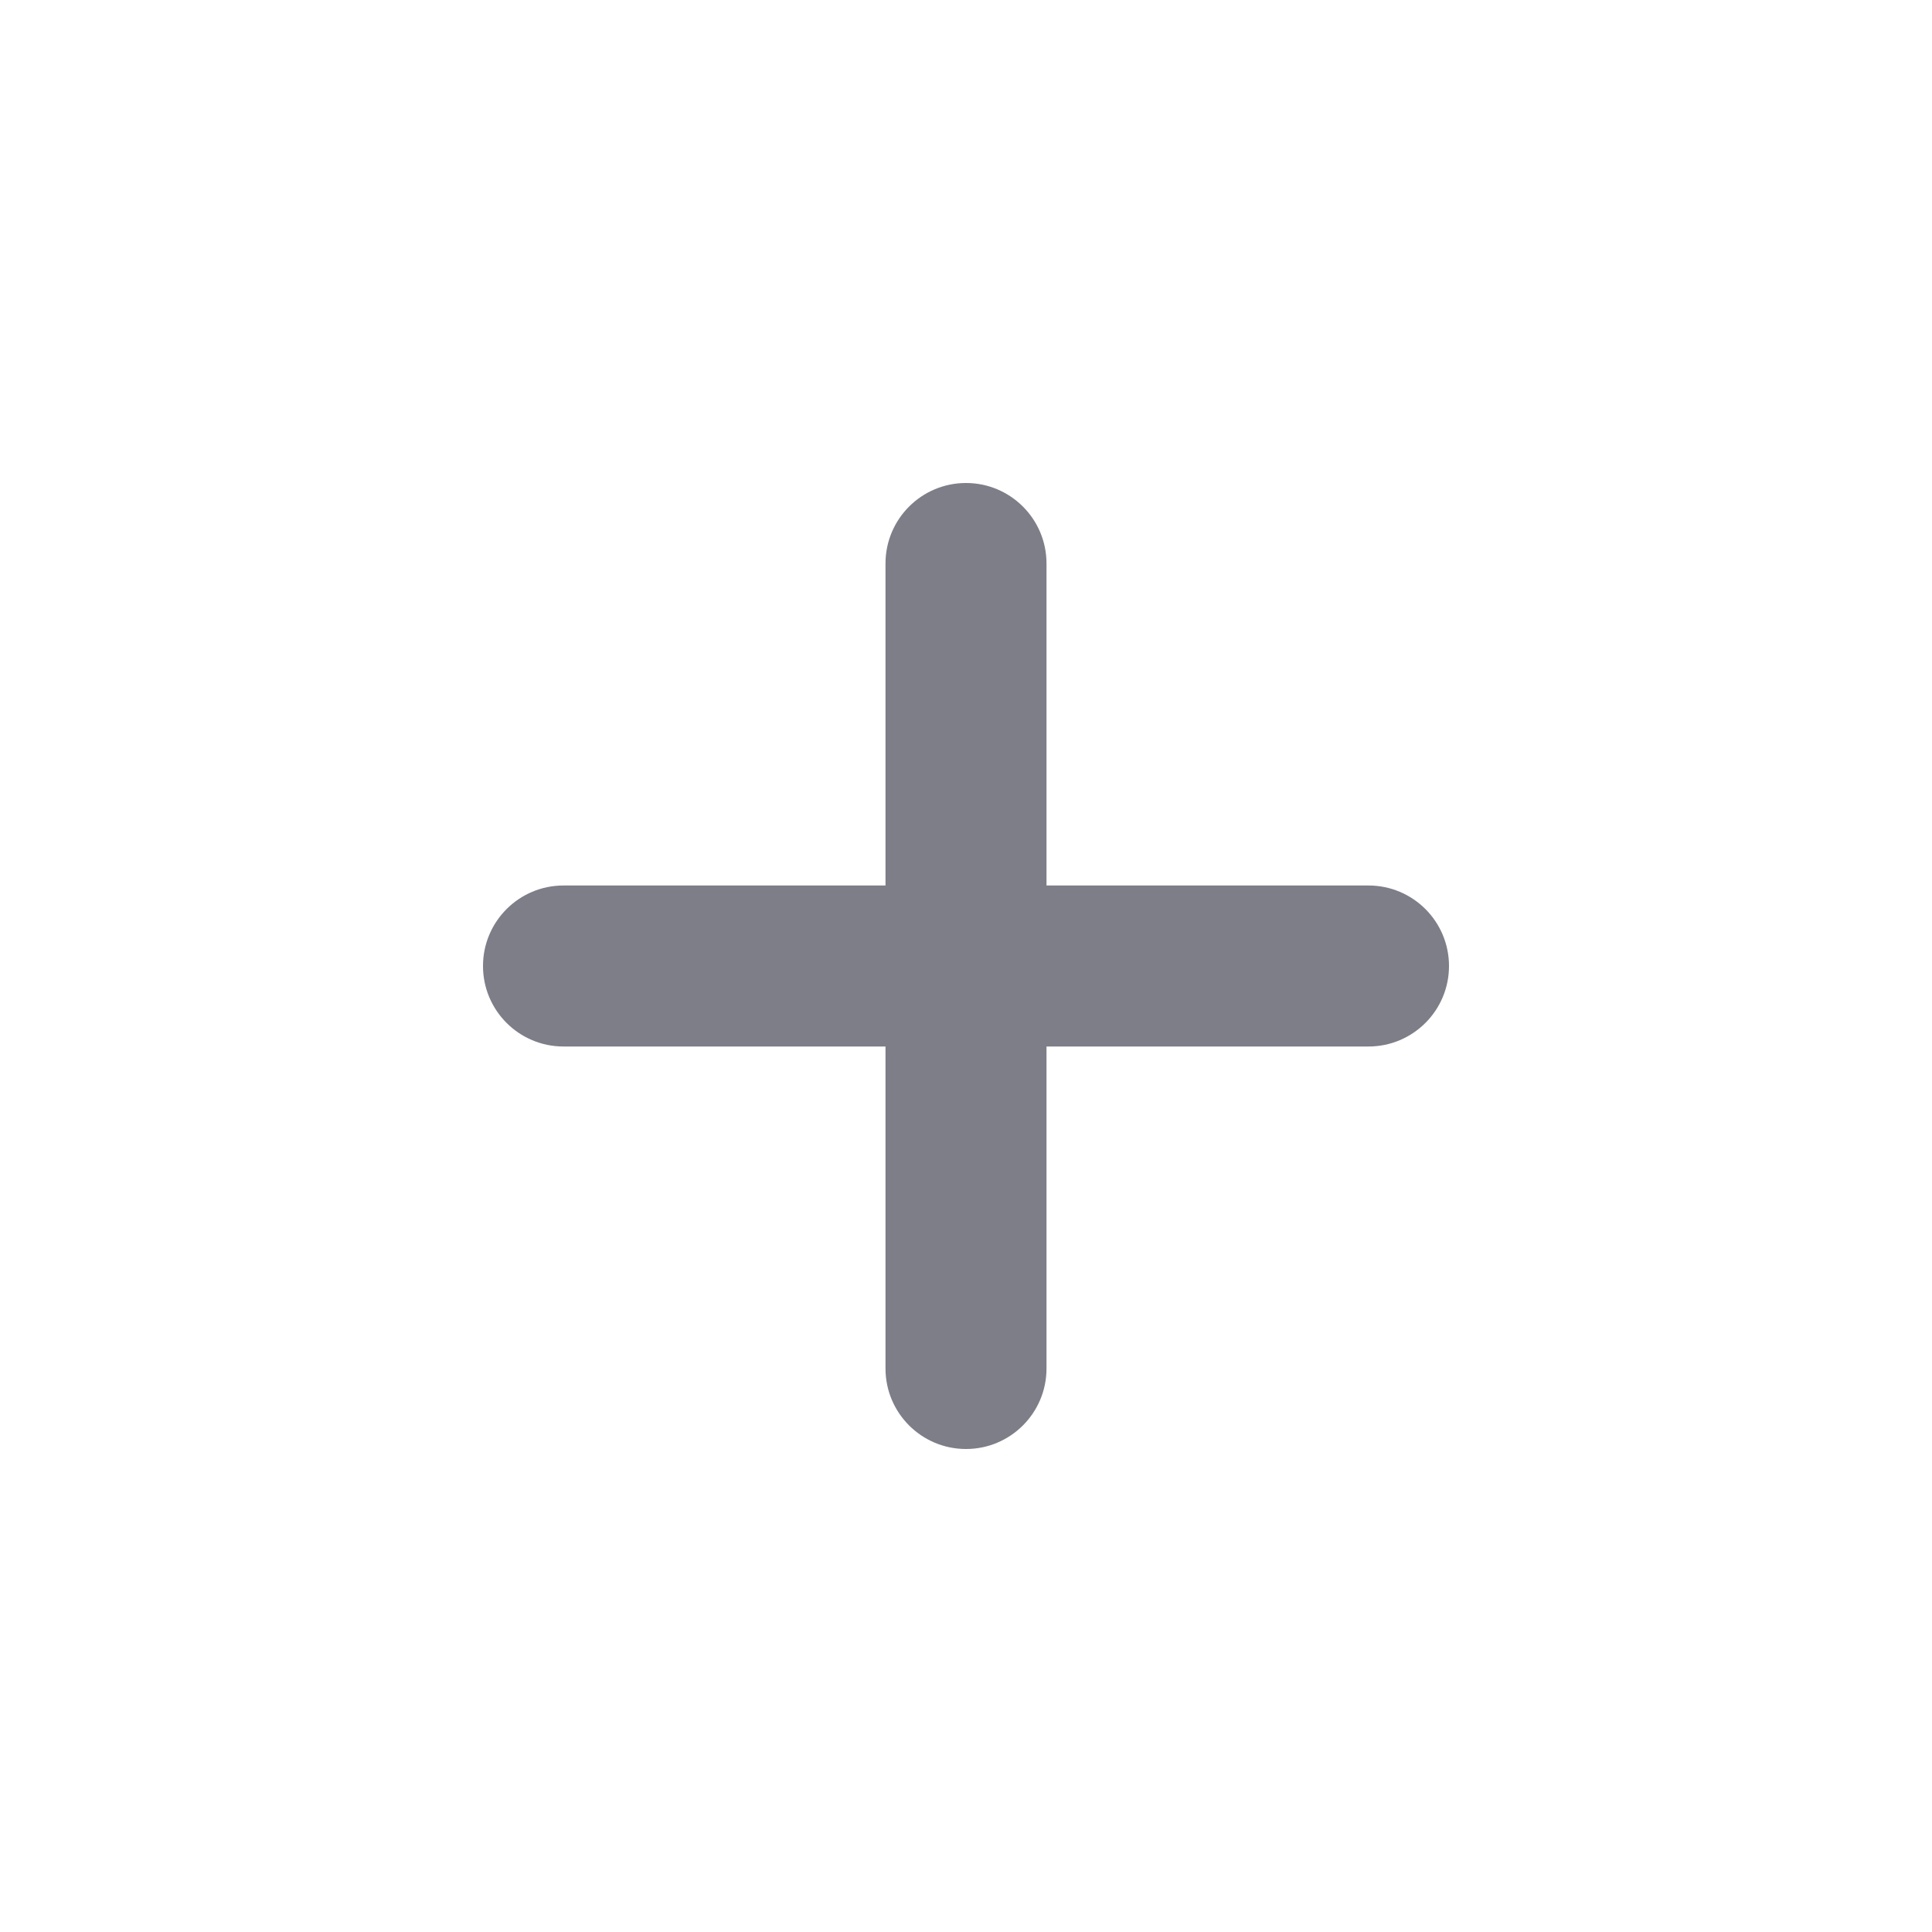
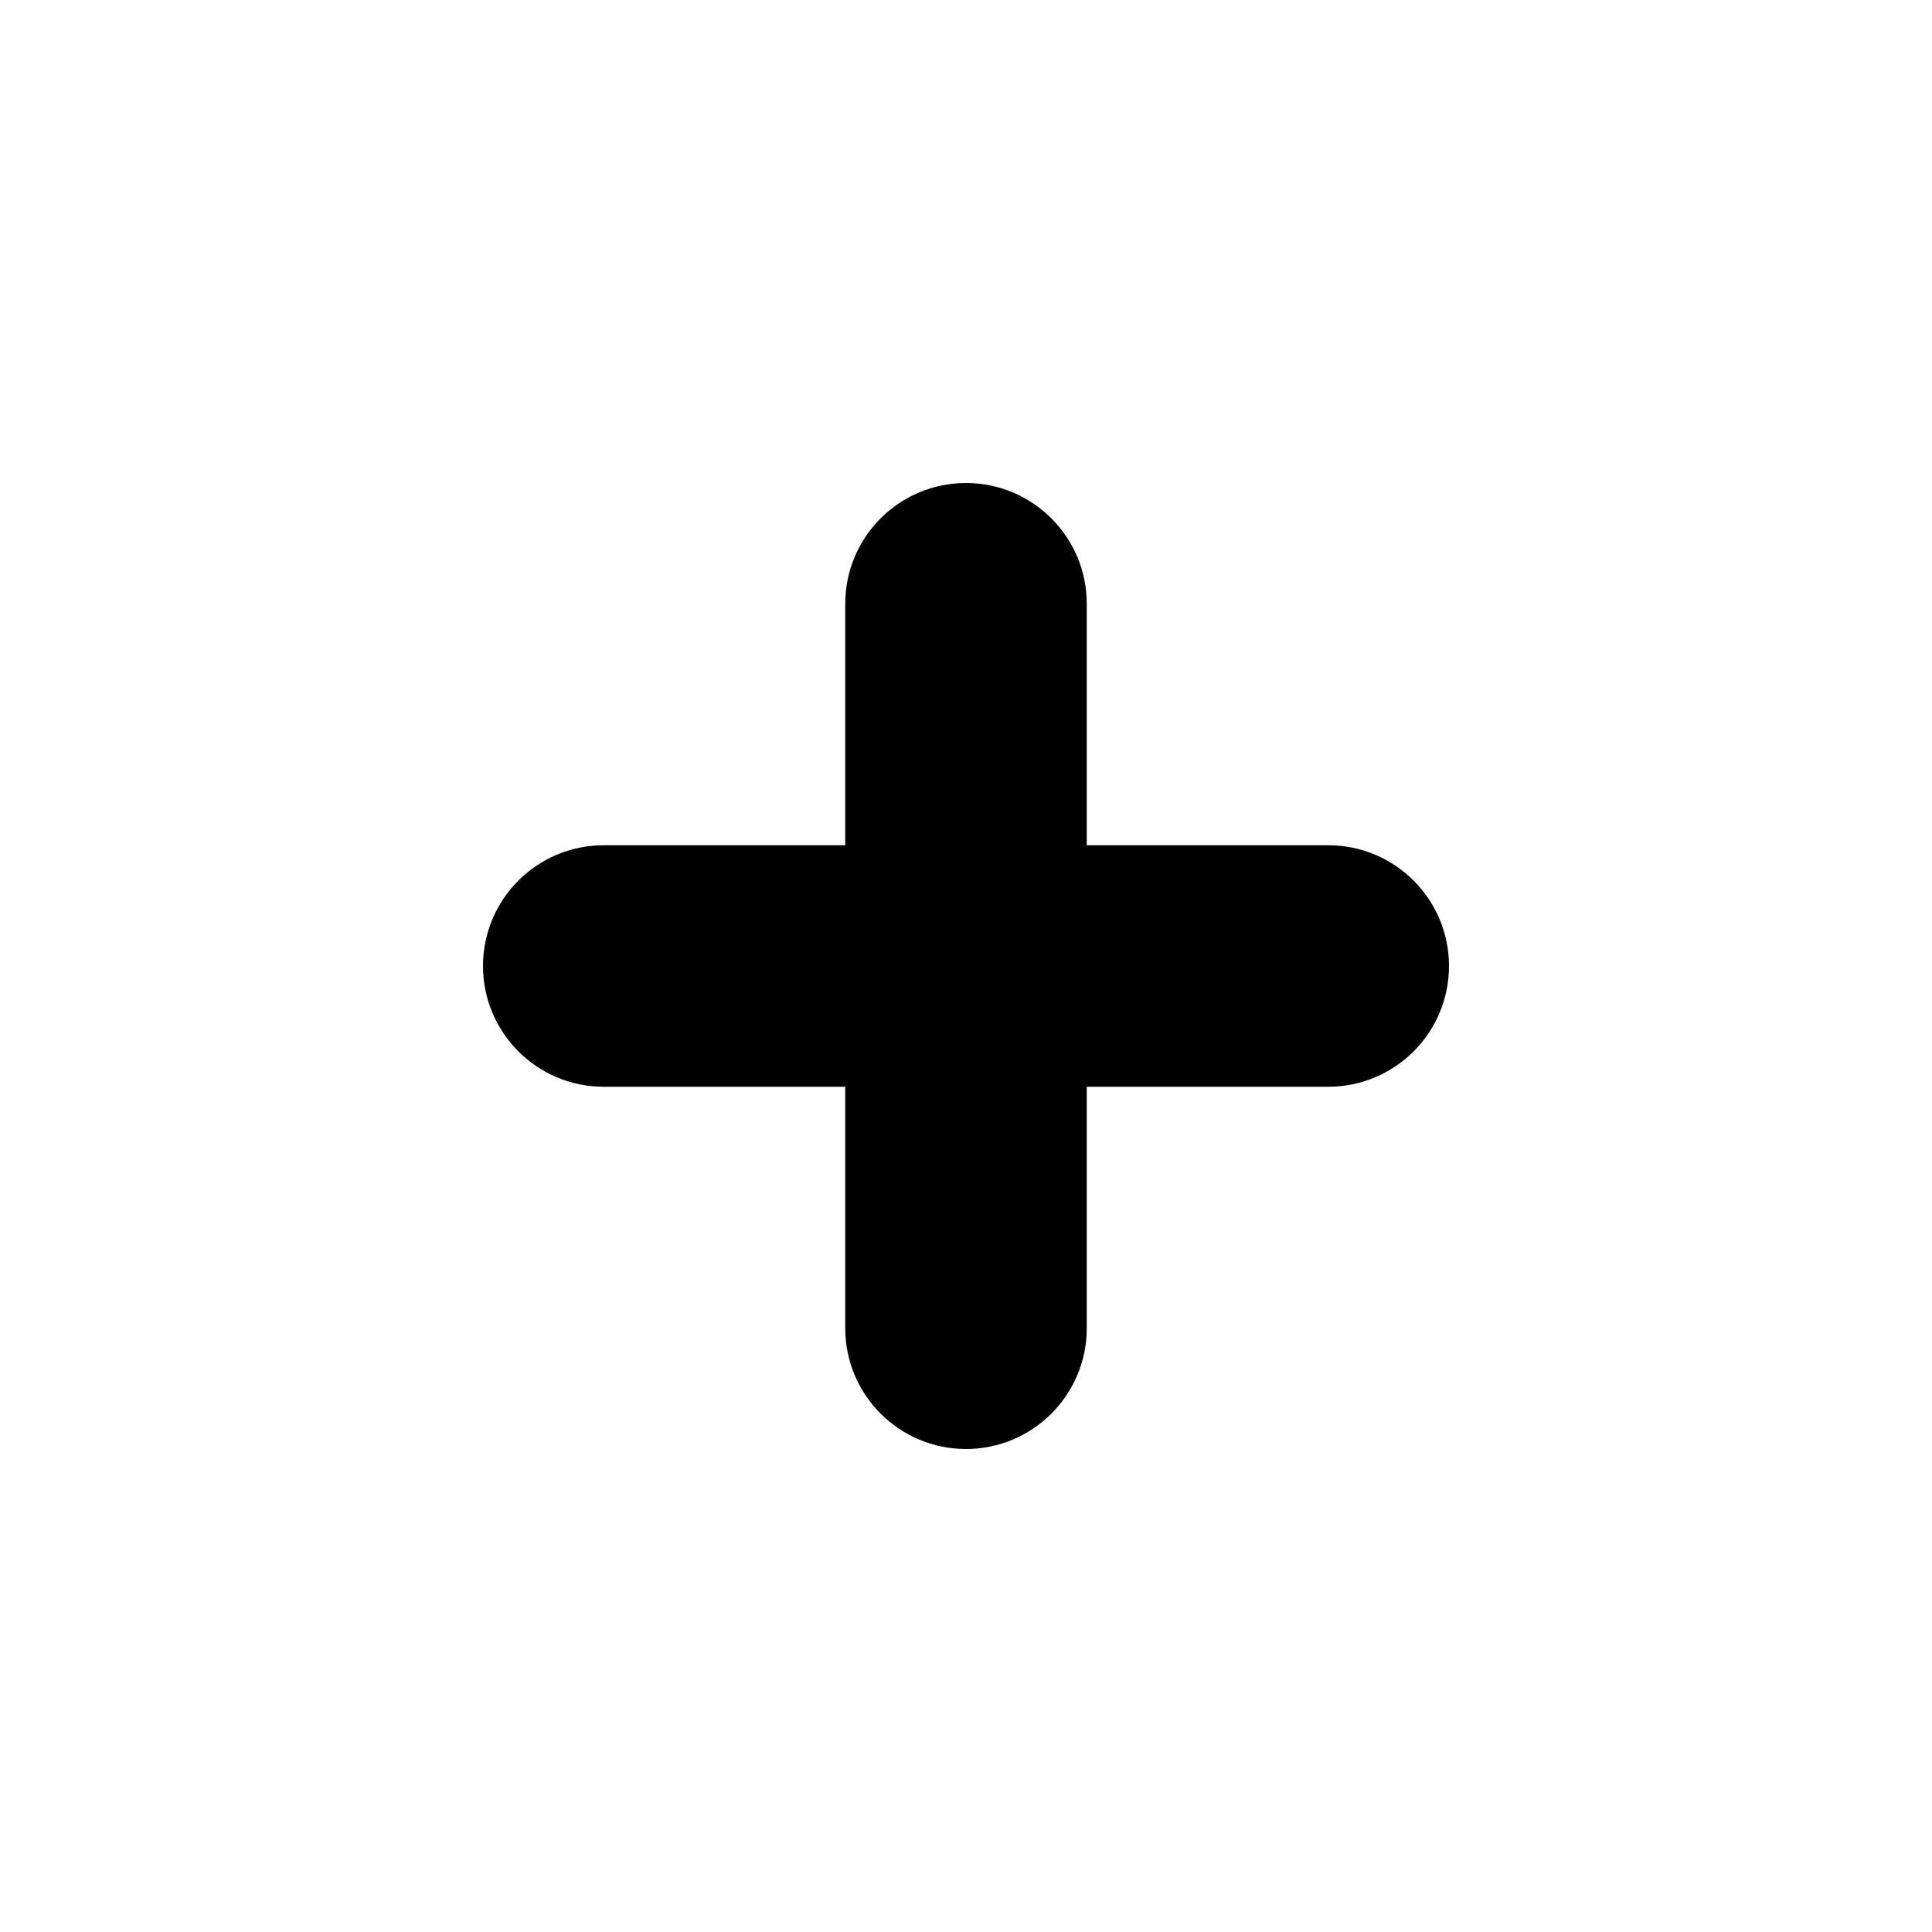
- <svg xmlns="http://www.w3.org/2000/svg" id="Outline" viewBox="0 0 24 24" width="512" height="512">
-   <path d="M17,11H13V7a1,1,0,0,0-1-1h0a1,1,0,0,0-1,1v4H7a1,1,0,0,0-1,1H6a1,1,0,0,0,1,1h4v4a1,1,0,0,0,1,1h0a1,1,0,0,0,1-1V13h4a1,1,0,0,0,1-1h0A1,1,0,0,0,17,11Z" fill="#7D7E87" />
+ <svg xmlns="http://www.w3.org/2000/svg" id="Bold" viewBox="0 0 24 24" width="512" height="512">
+   <path d="M16.5,10.5h-3v-3a1.5,1.5,0,0,0-3,0v3h-3a1.5,1.5,0,0,0,0,3h3v3a1.5,1.5,0,0,0,3,0v-3h3a1.5,1.5,0,0,0,0-3Z" />
</svg>
